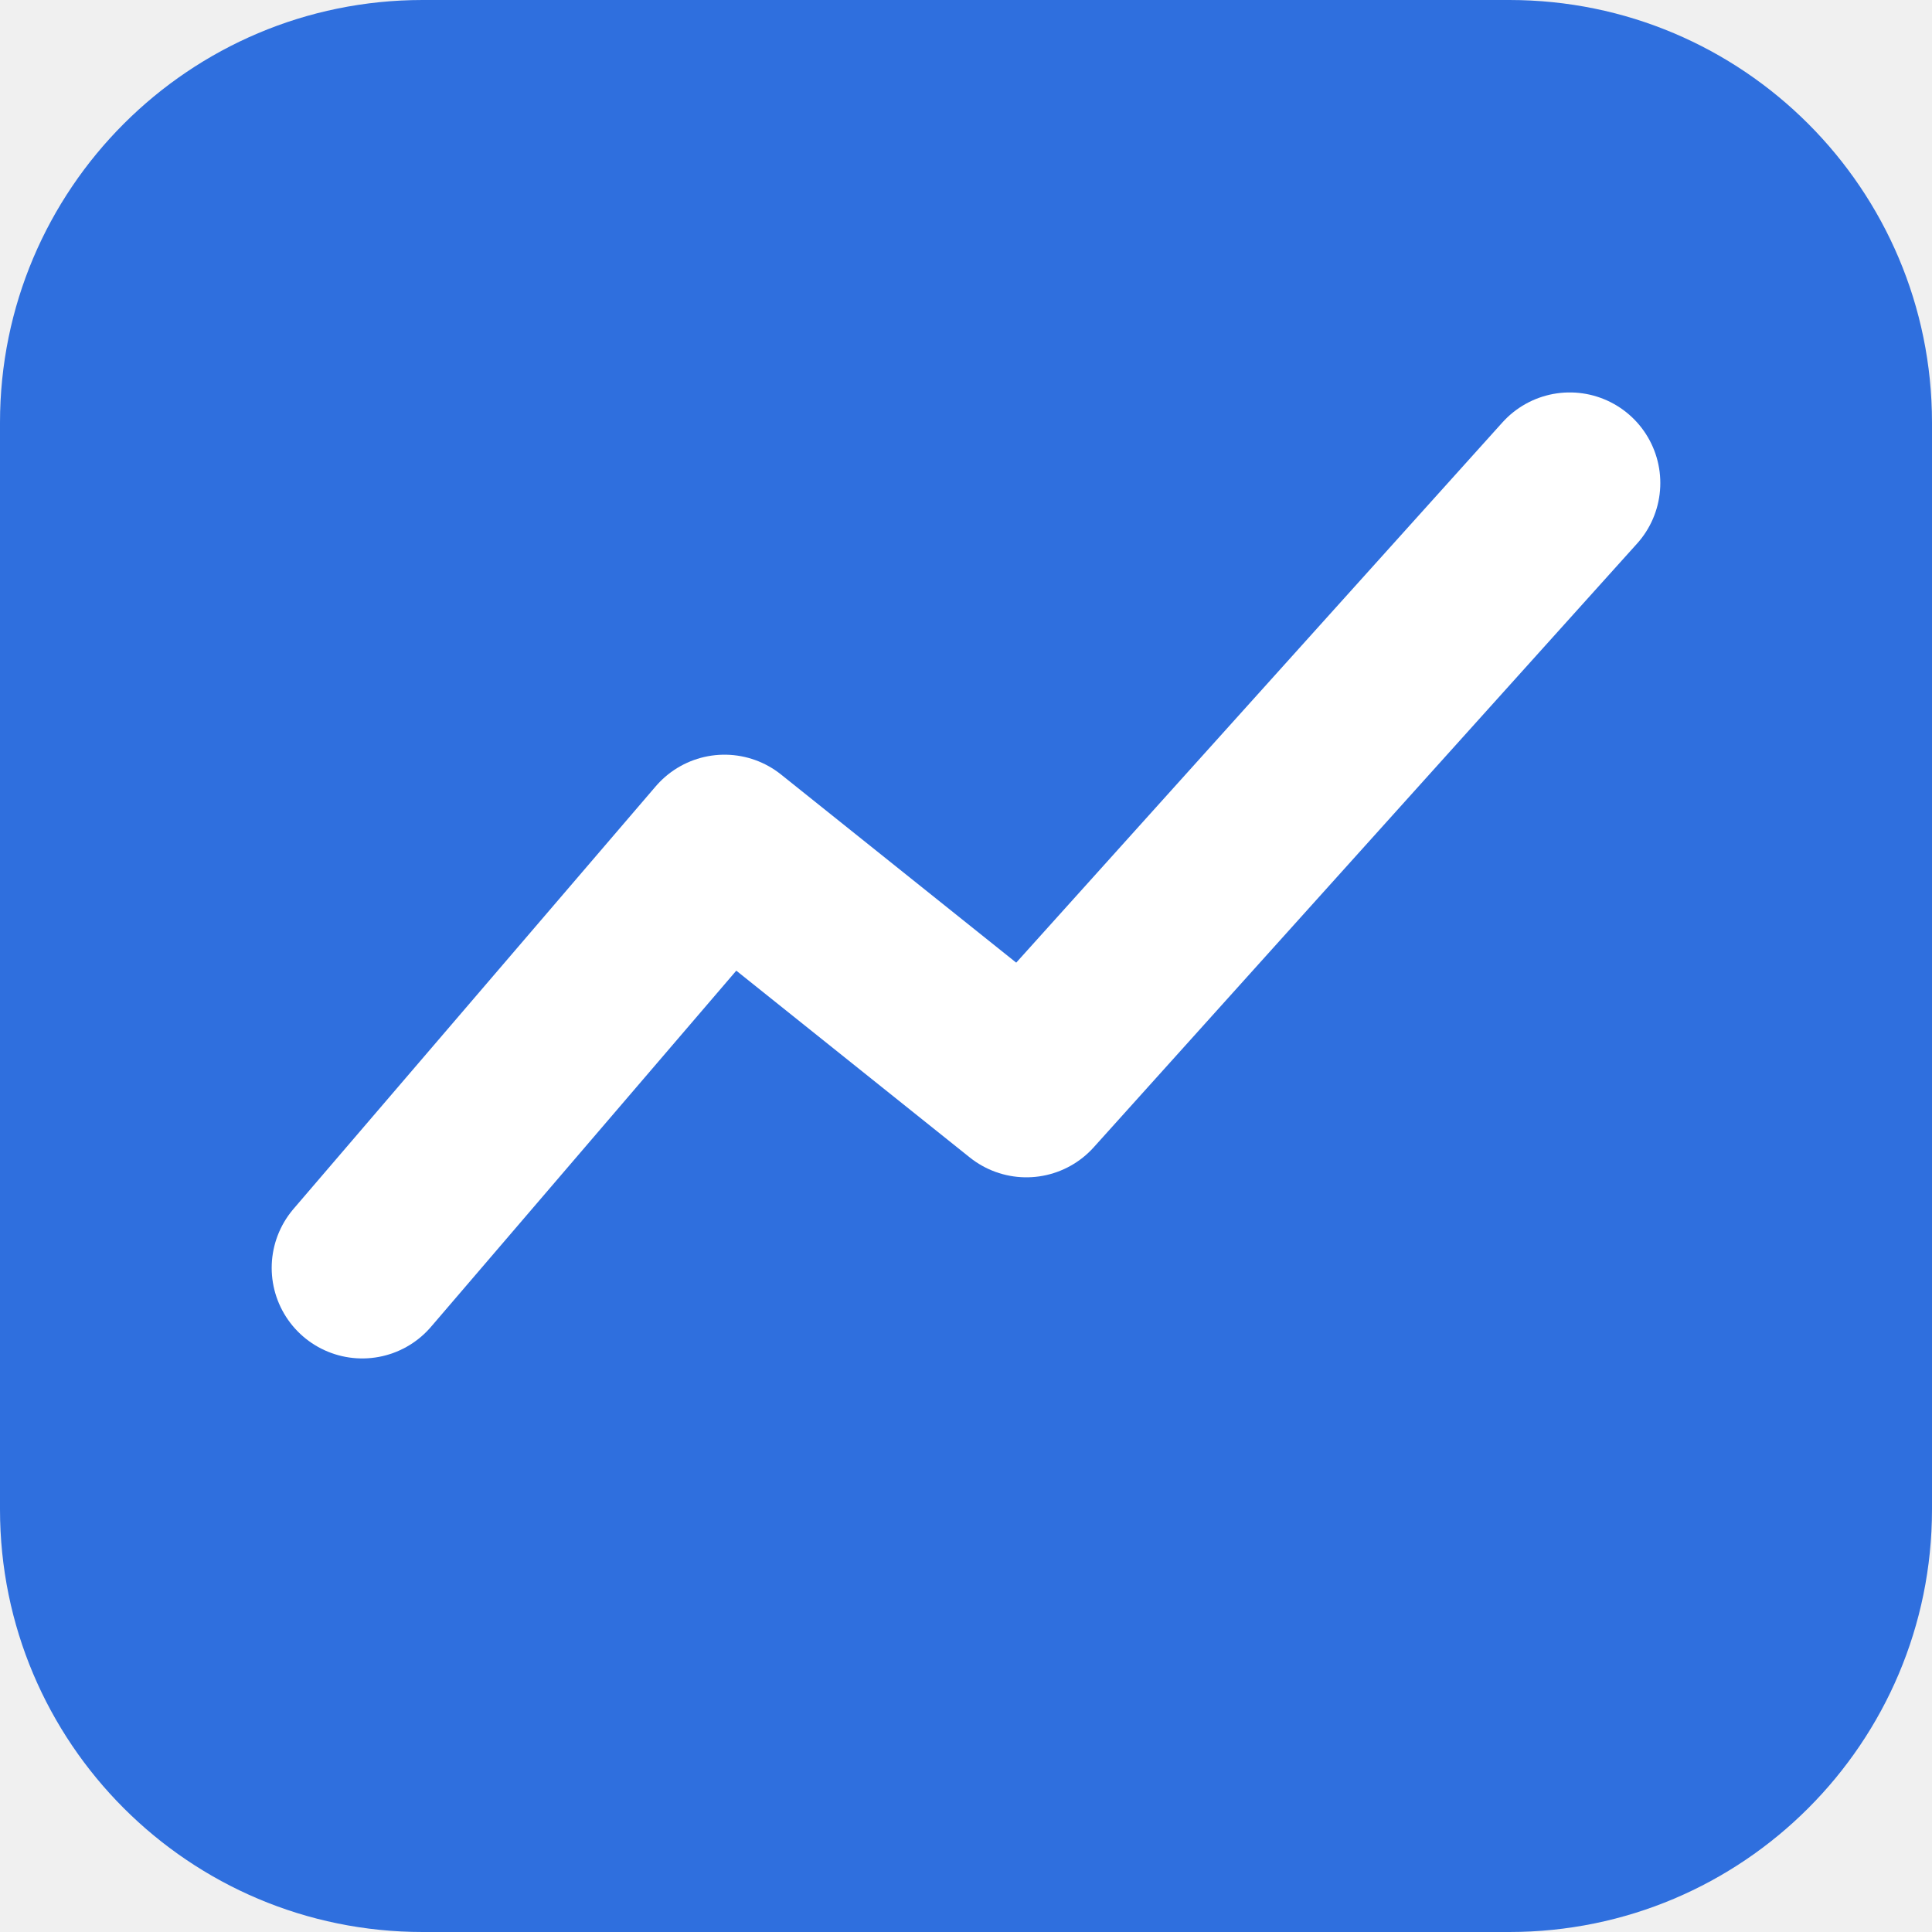
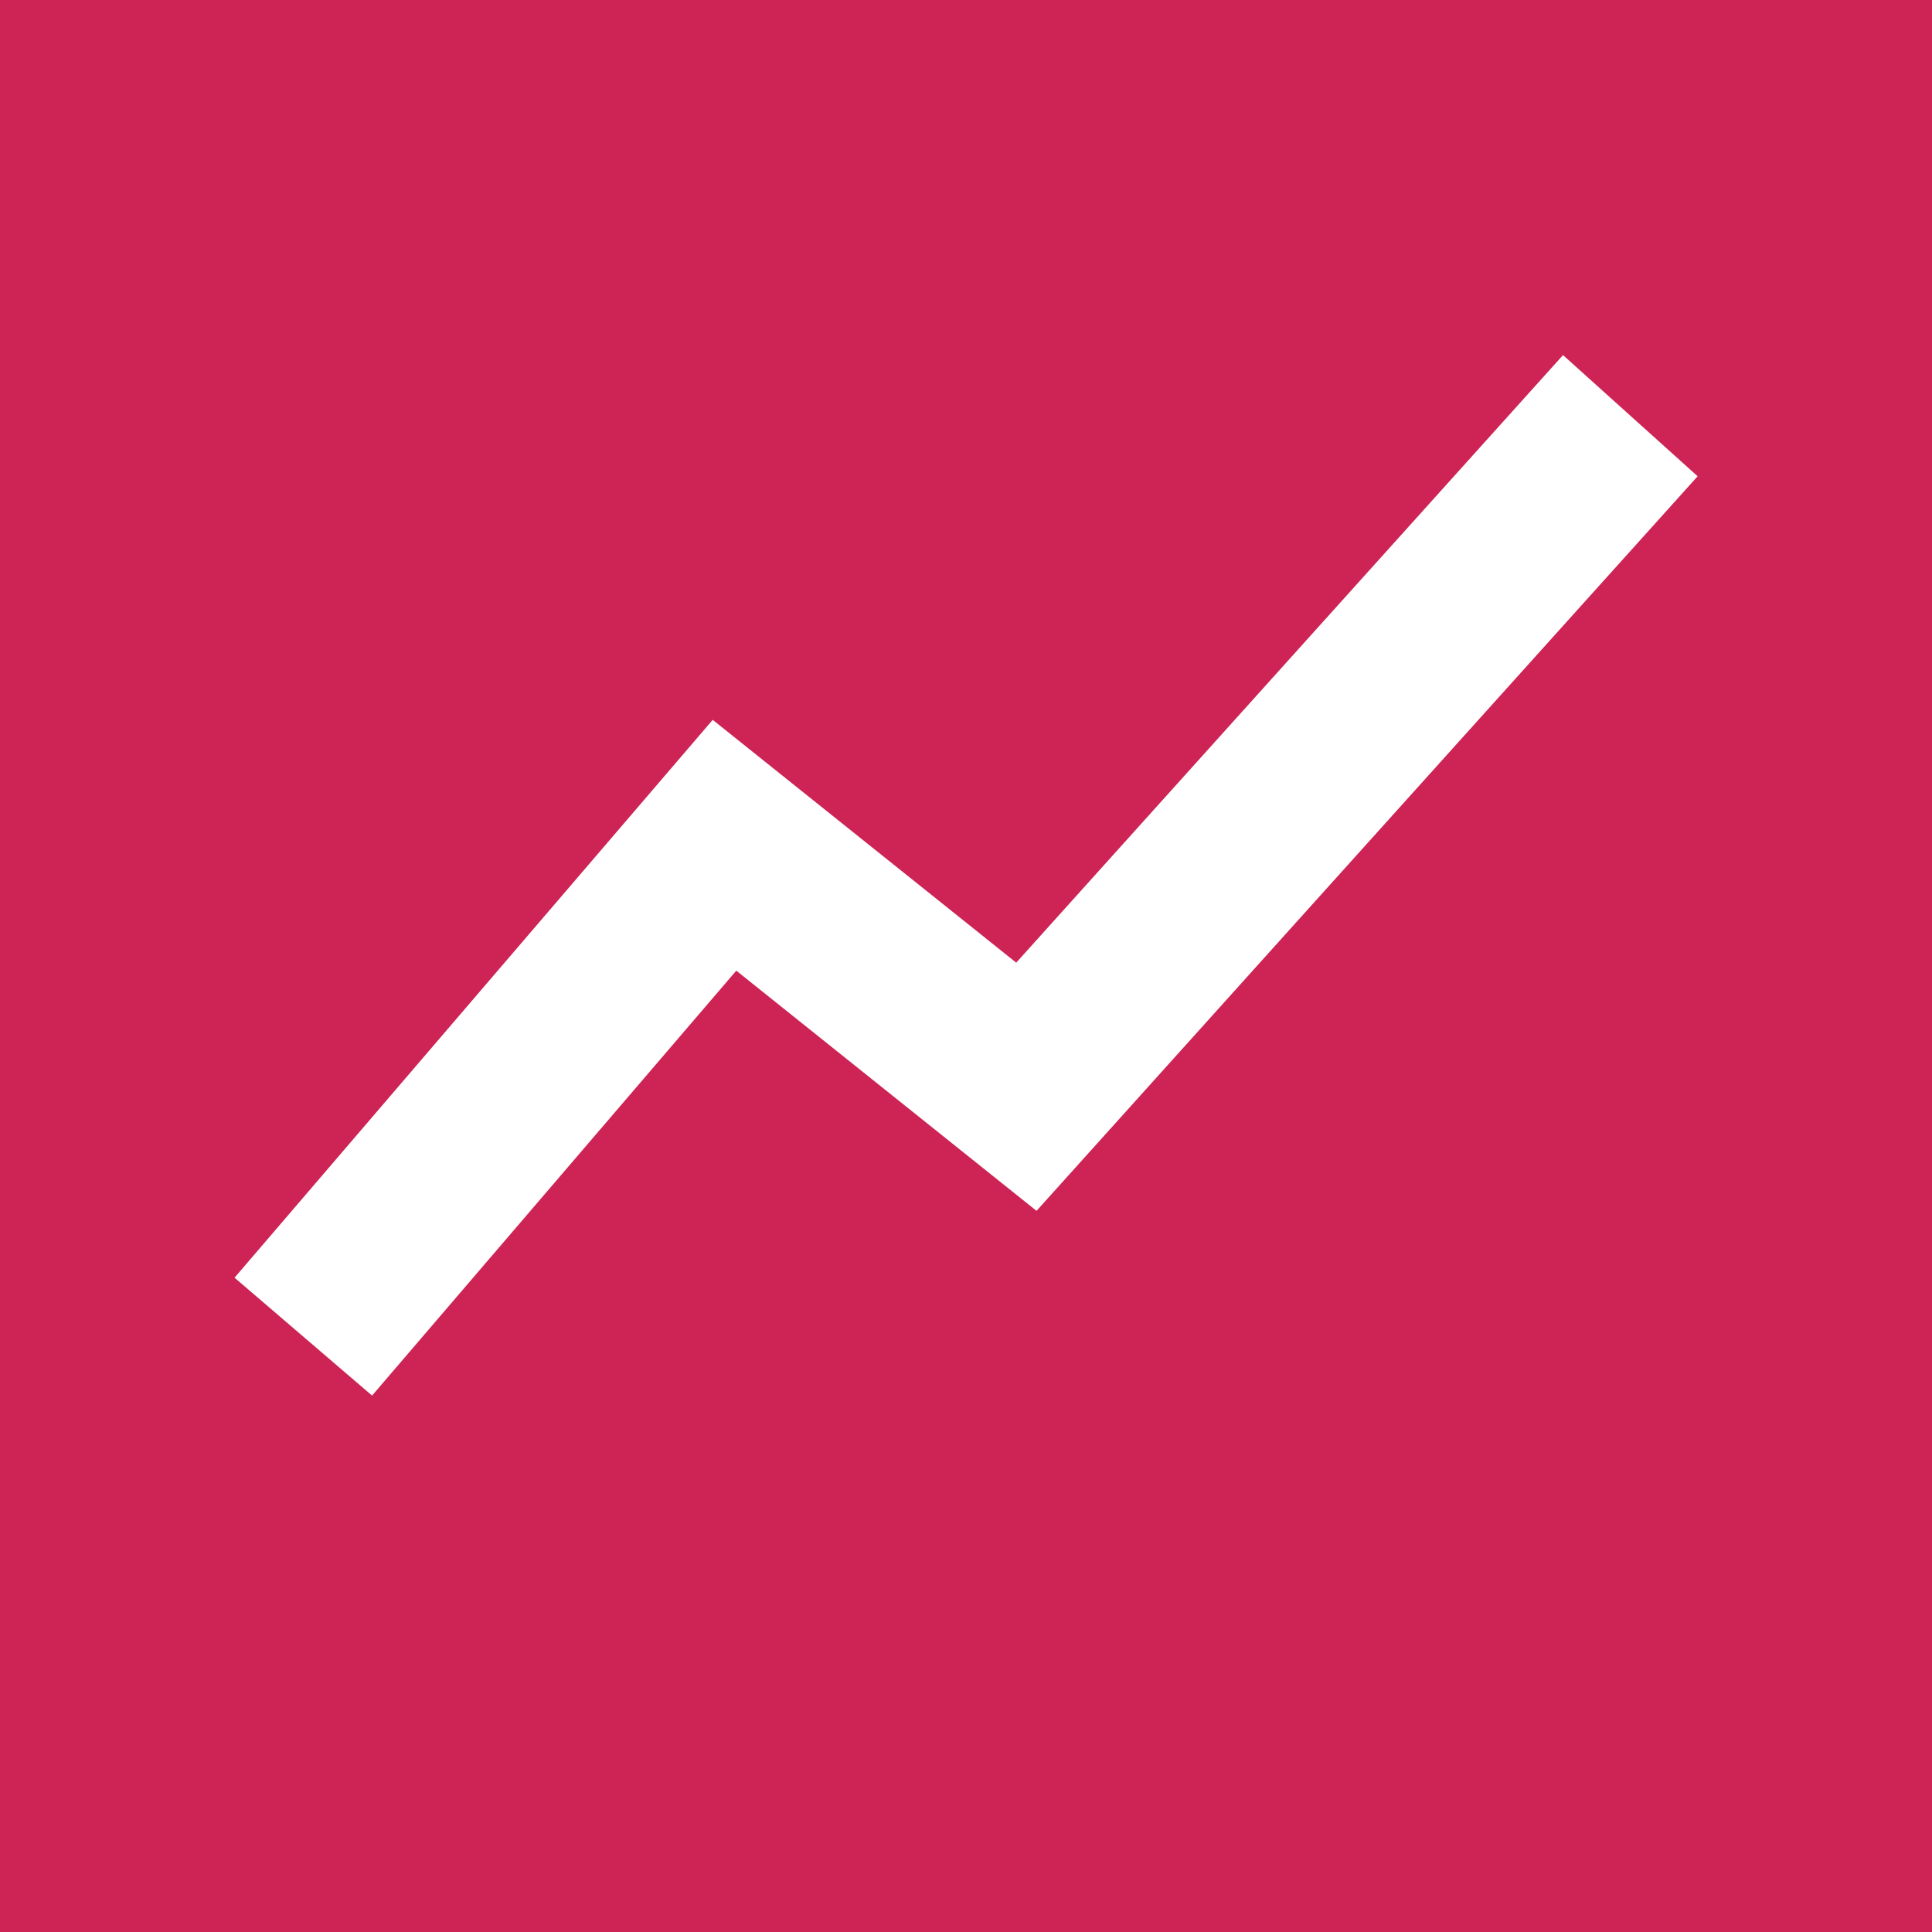
<svg xmlns="http://www.w3.org/2000/svg" viewBox="0 0 32 32">
-   <rect width="32" height="32" rx="7" fill="#2f6fde" />
-   <path d="M6 21l6-7 5 4 9-10" fill="none" stroke="#fff" stroke-width="3" stroke-linecap="round" stroke-linejoin="round" />
+   <rect width="32" height="32" fill="#cd2355" />
+   <path d="M6 21l6-7 5 4 9-10" fill="none" stroke="#fff" stroke-width="3" stroke-linecap="square" stroke-linejoin="miter" />
</svg>
